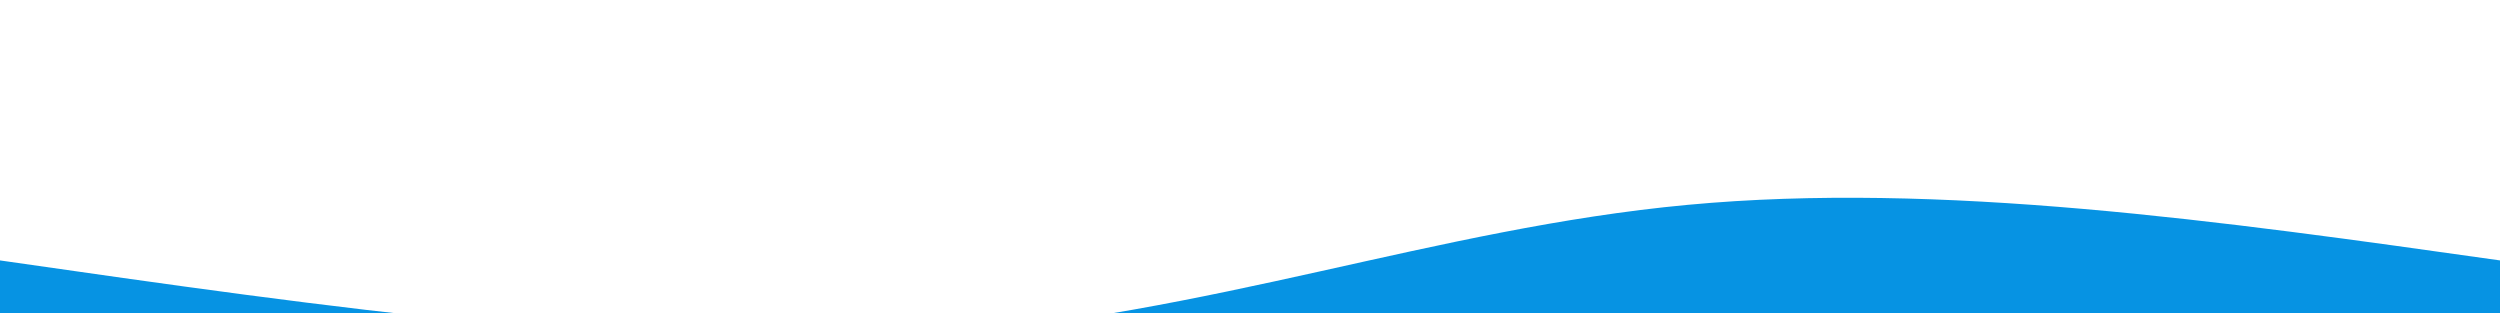
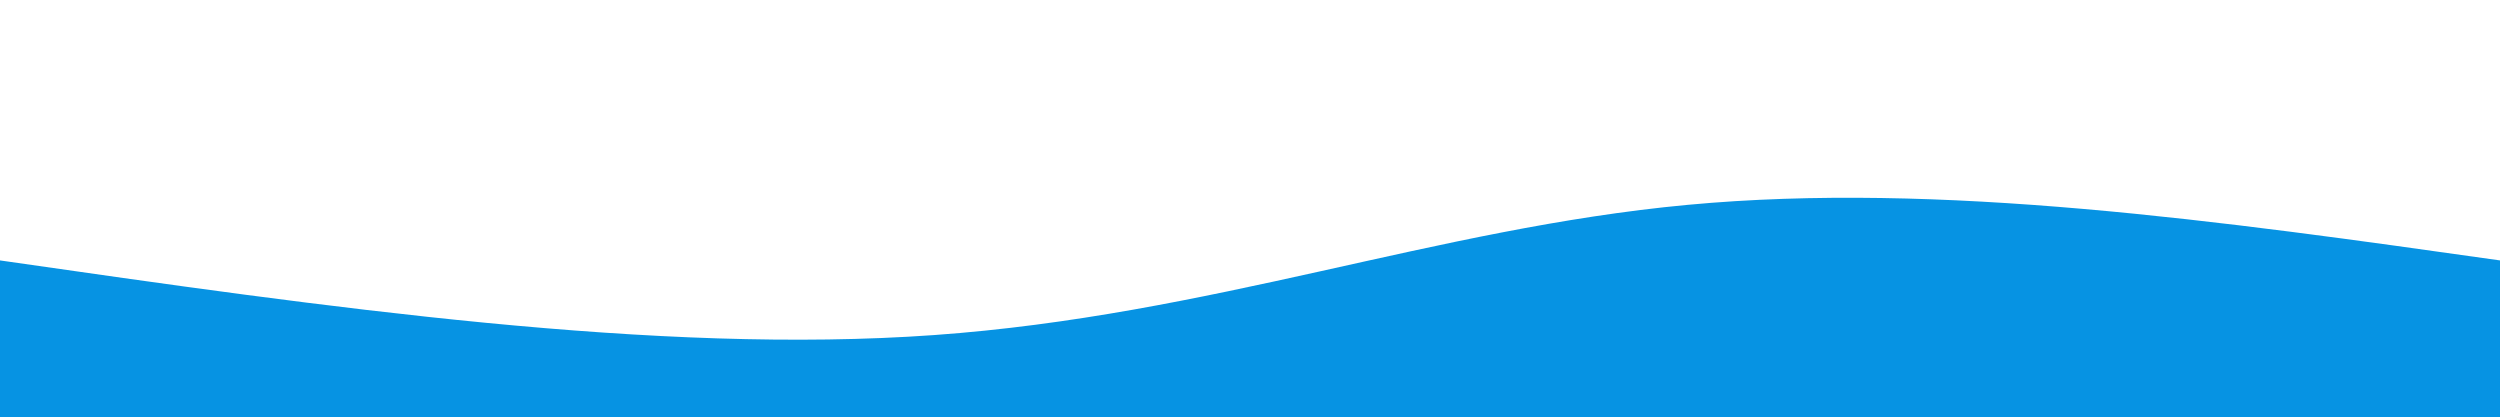
- <svg xmlns="http://www.w3.org/2000/svg" width="100%" height="100%" id="svg" viewBox="0 0 1440 180" class="transition duration-300 ease-in-out delay-150">
+ <svg xmlns="http://www.w3.org/2000/svg" width="100%" height="100%" id="svg" viewBox="0 0 1440 240" class="transition duration-300 ease-in-out delay-150">
  <path d="M 0,400 L 0,150 C 189.333,177.2 378.667,204.4 538,193 C 697.333,181.6 826.667,131.6 972,118 C 1117.333,104.4 1278.667,127.2 1440,150 L 1440,400 L 0,400 Z" stroke="none" stroke-width="0" fill="#0693e3" fill-opacity="1" class="transition-all duration-300 ease-in-out delay-150 path-0" />
</svg>
